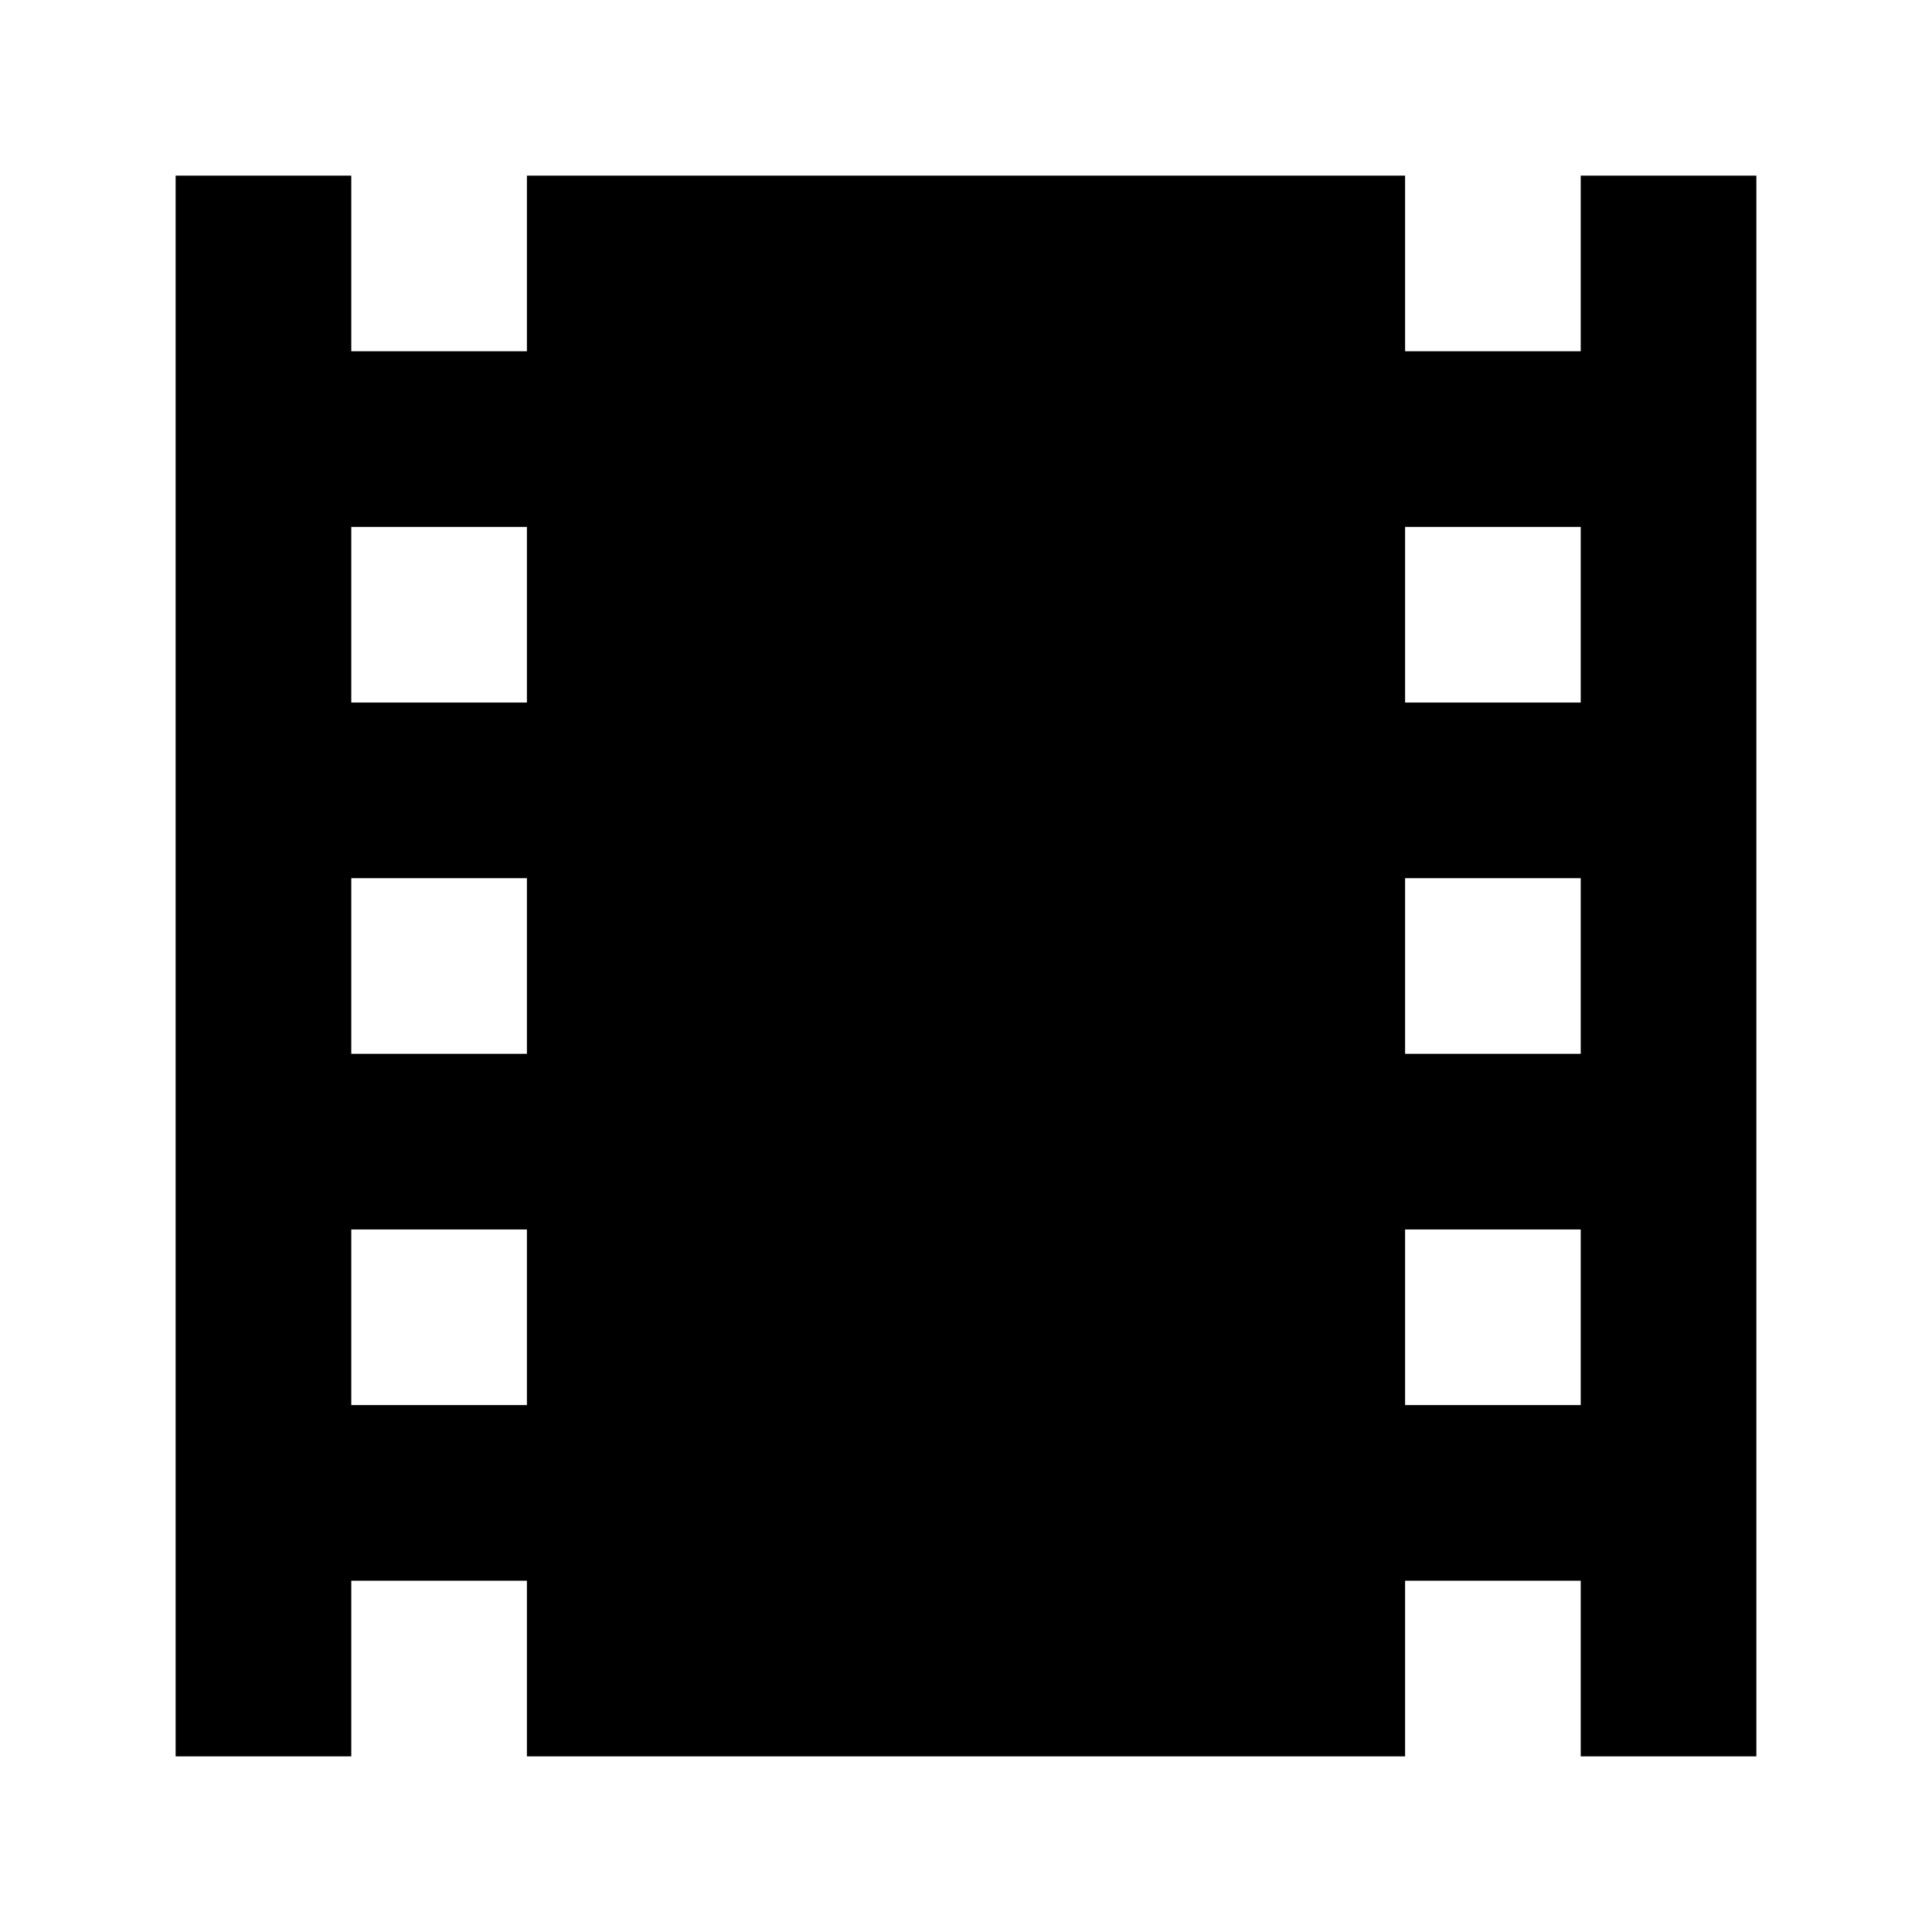
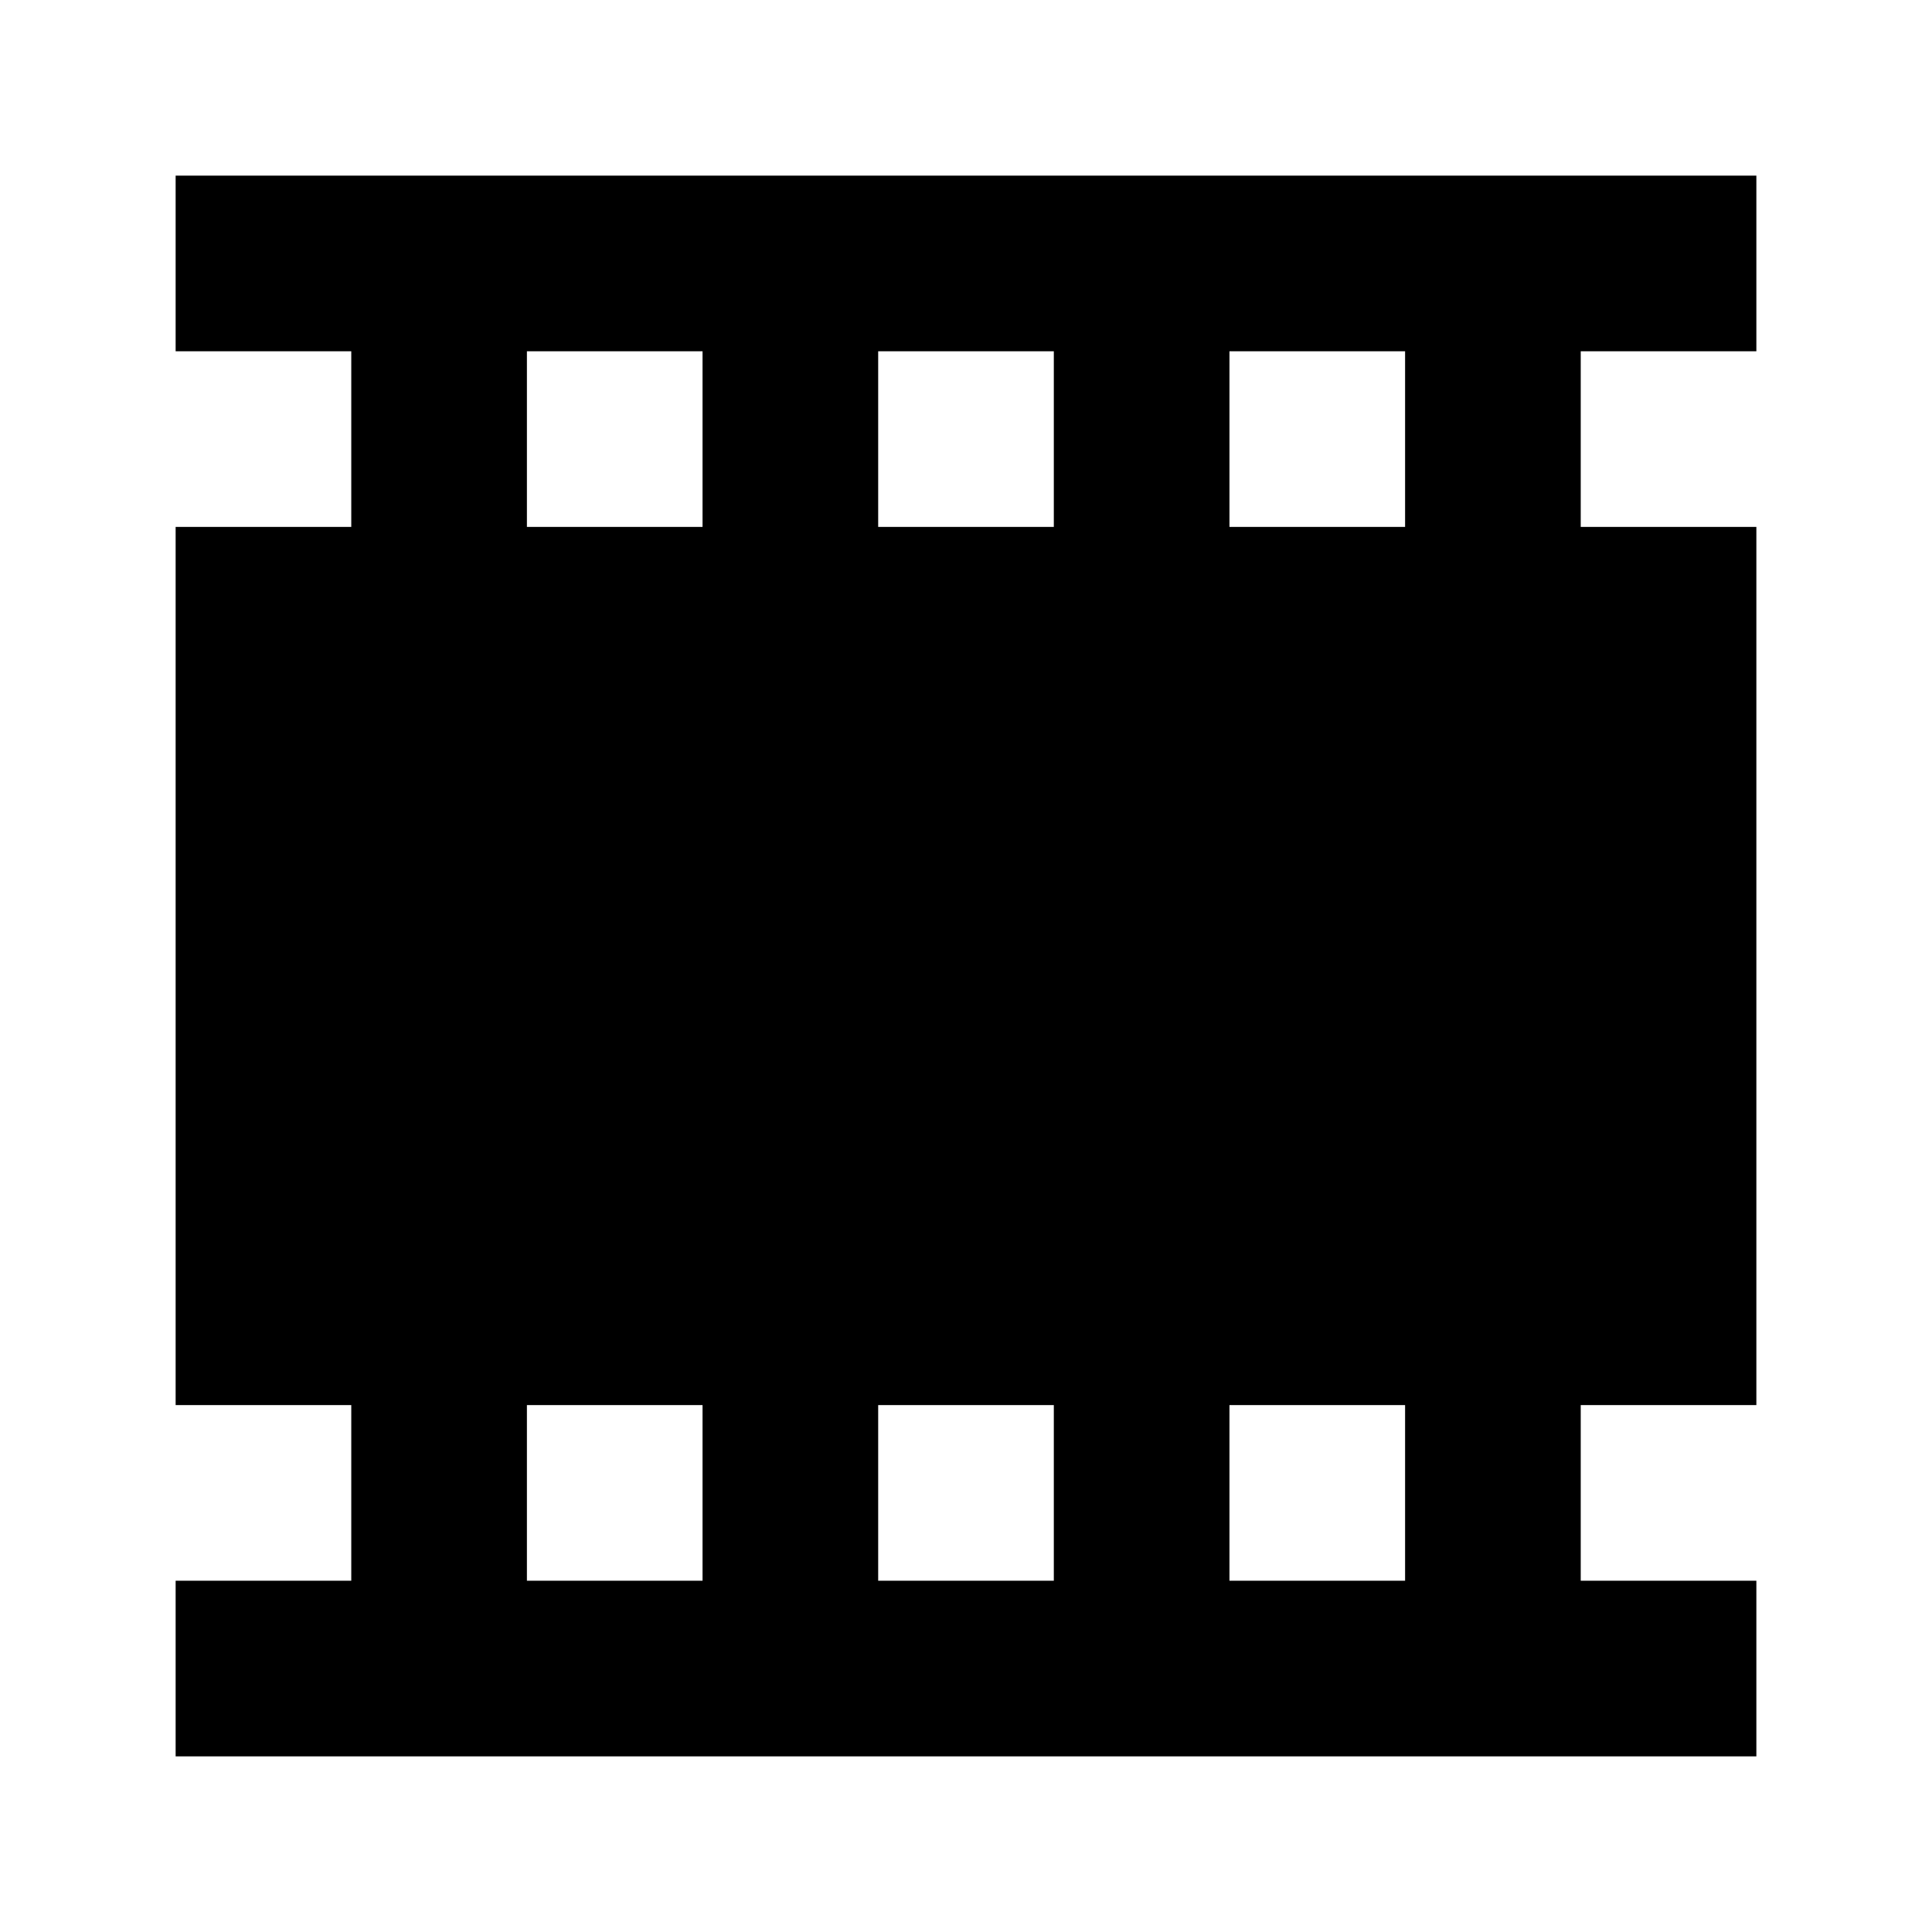
<svg xmlns="http://www.w3.org/2000/svg" viewBox="0 0 330 330">
-   <path d="M30 30h30v30h30v-30h150v30h30v-30h30v270h-30v-30h-30v30h-150v-30h-30v30h-30zM60 90v30h30v-30zM240 90v30h30v-30zM60 150v30h30v-30zM240 150v30h30v-30zM60 210v30h30v-30zM240 210v30h30v-30z" fill="currentColor" />
+   <path d="M30 30h270v30h-30v30h30v150h-30v30h30v30h-270v-30h30v-30h-30v-150h30v-30h-30zM90 60v30h30v-30zM150 60v30h30v-30zM210 60v30h30v-30zM90 240v30h30v-30zM150 240v30h30v-30zM210 240v30h30v-30z" fill="currentColor" />
</svg>
